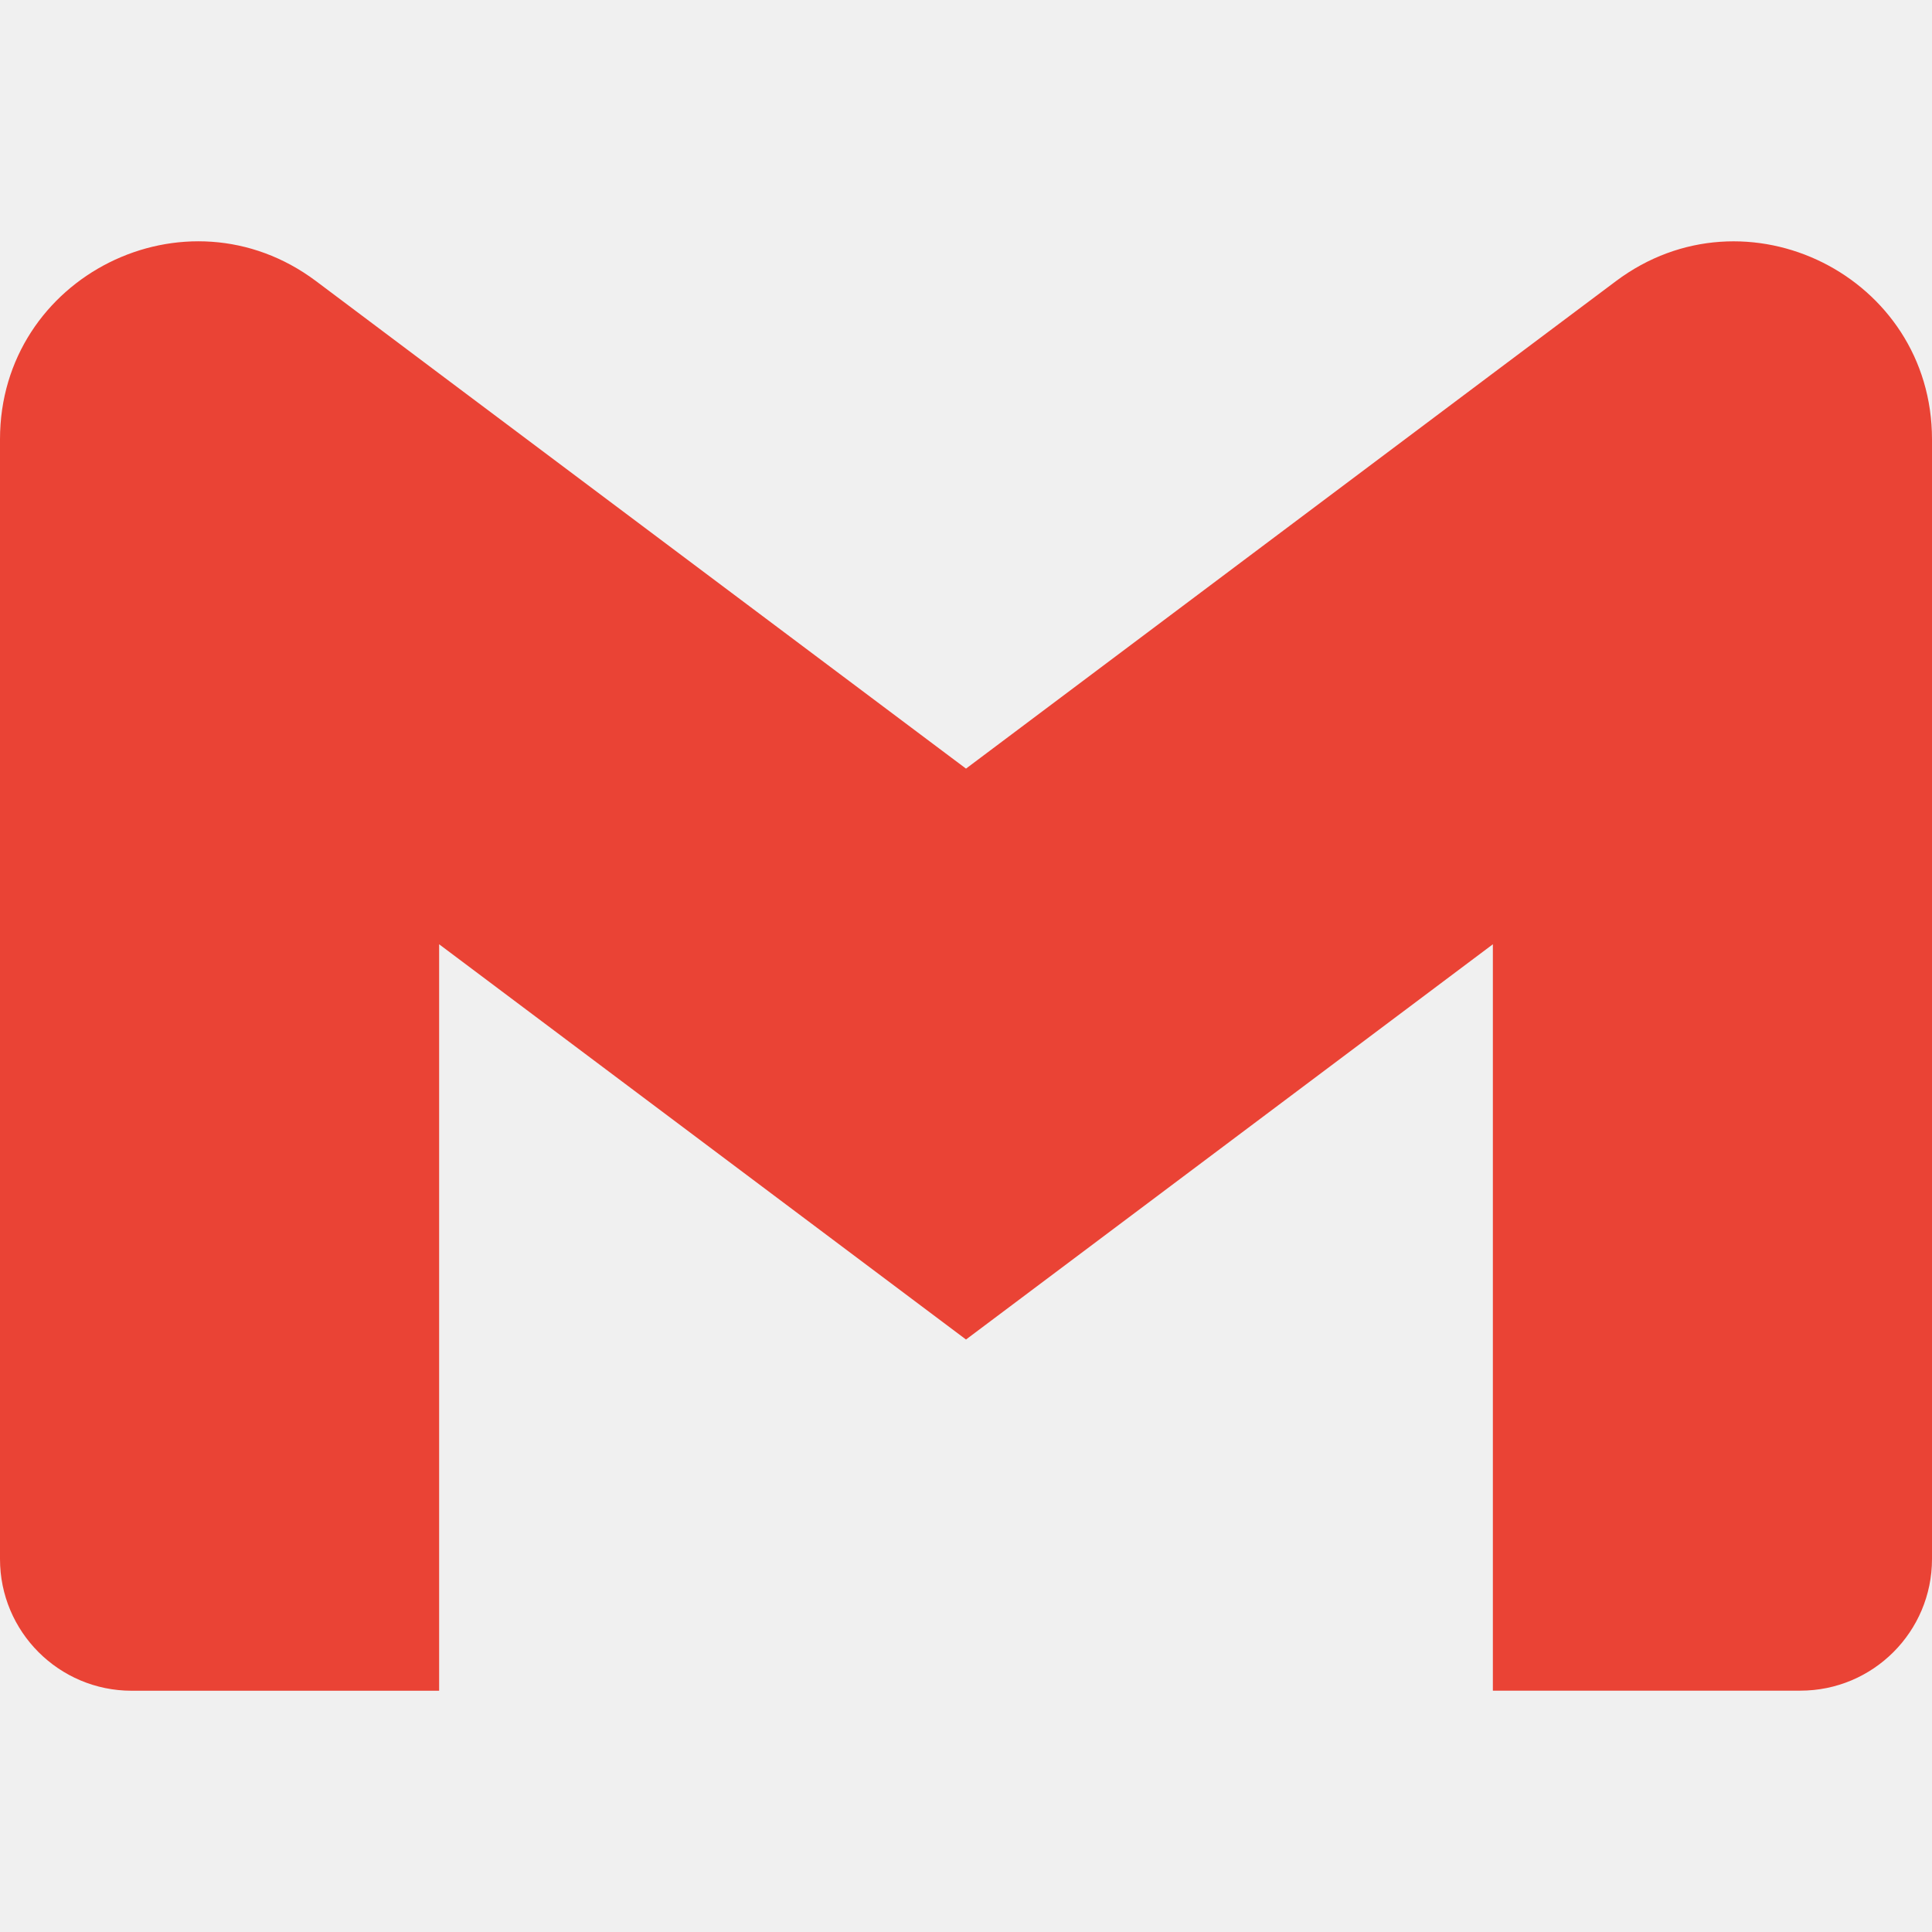
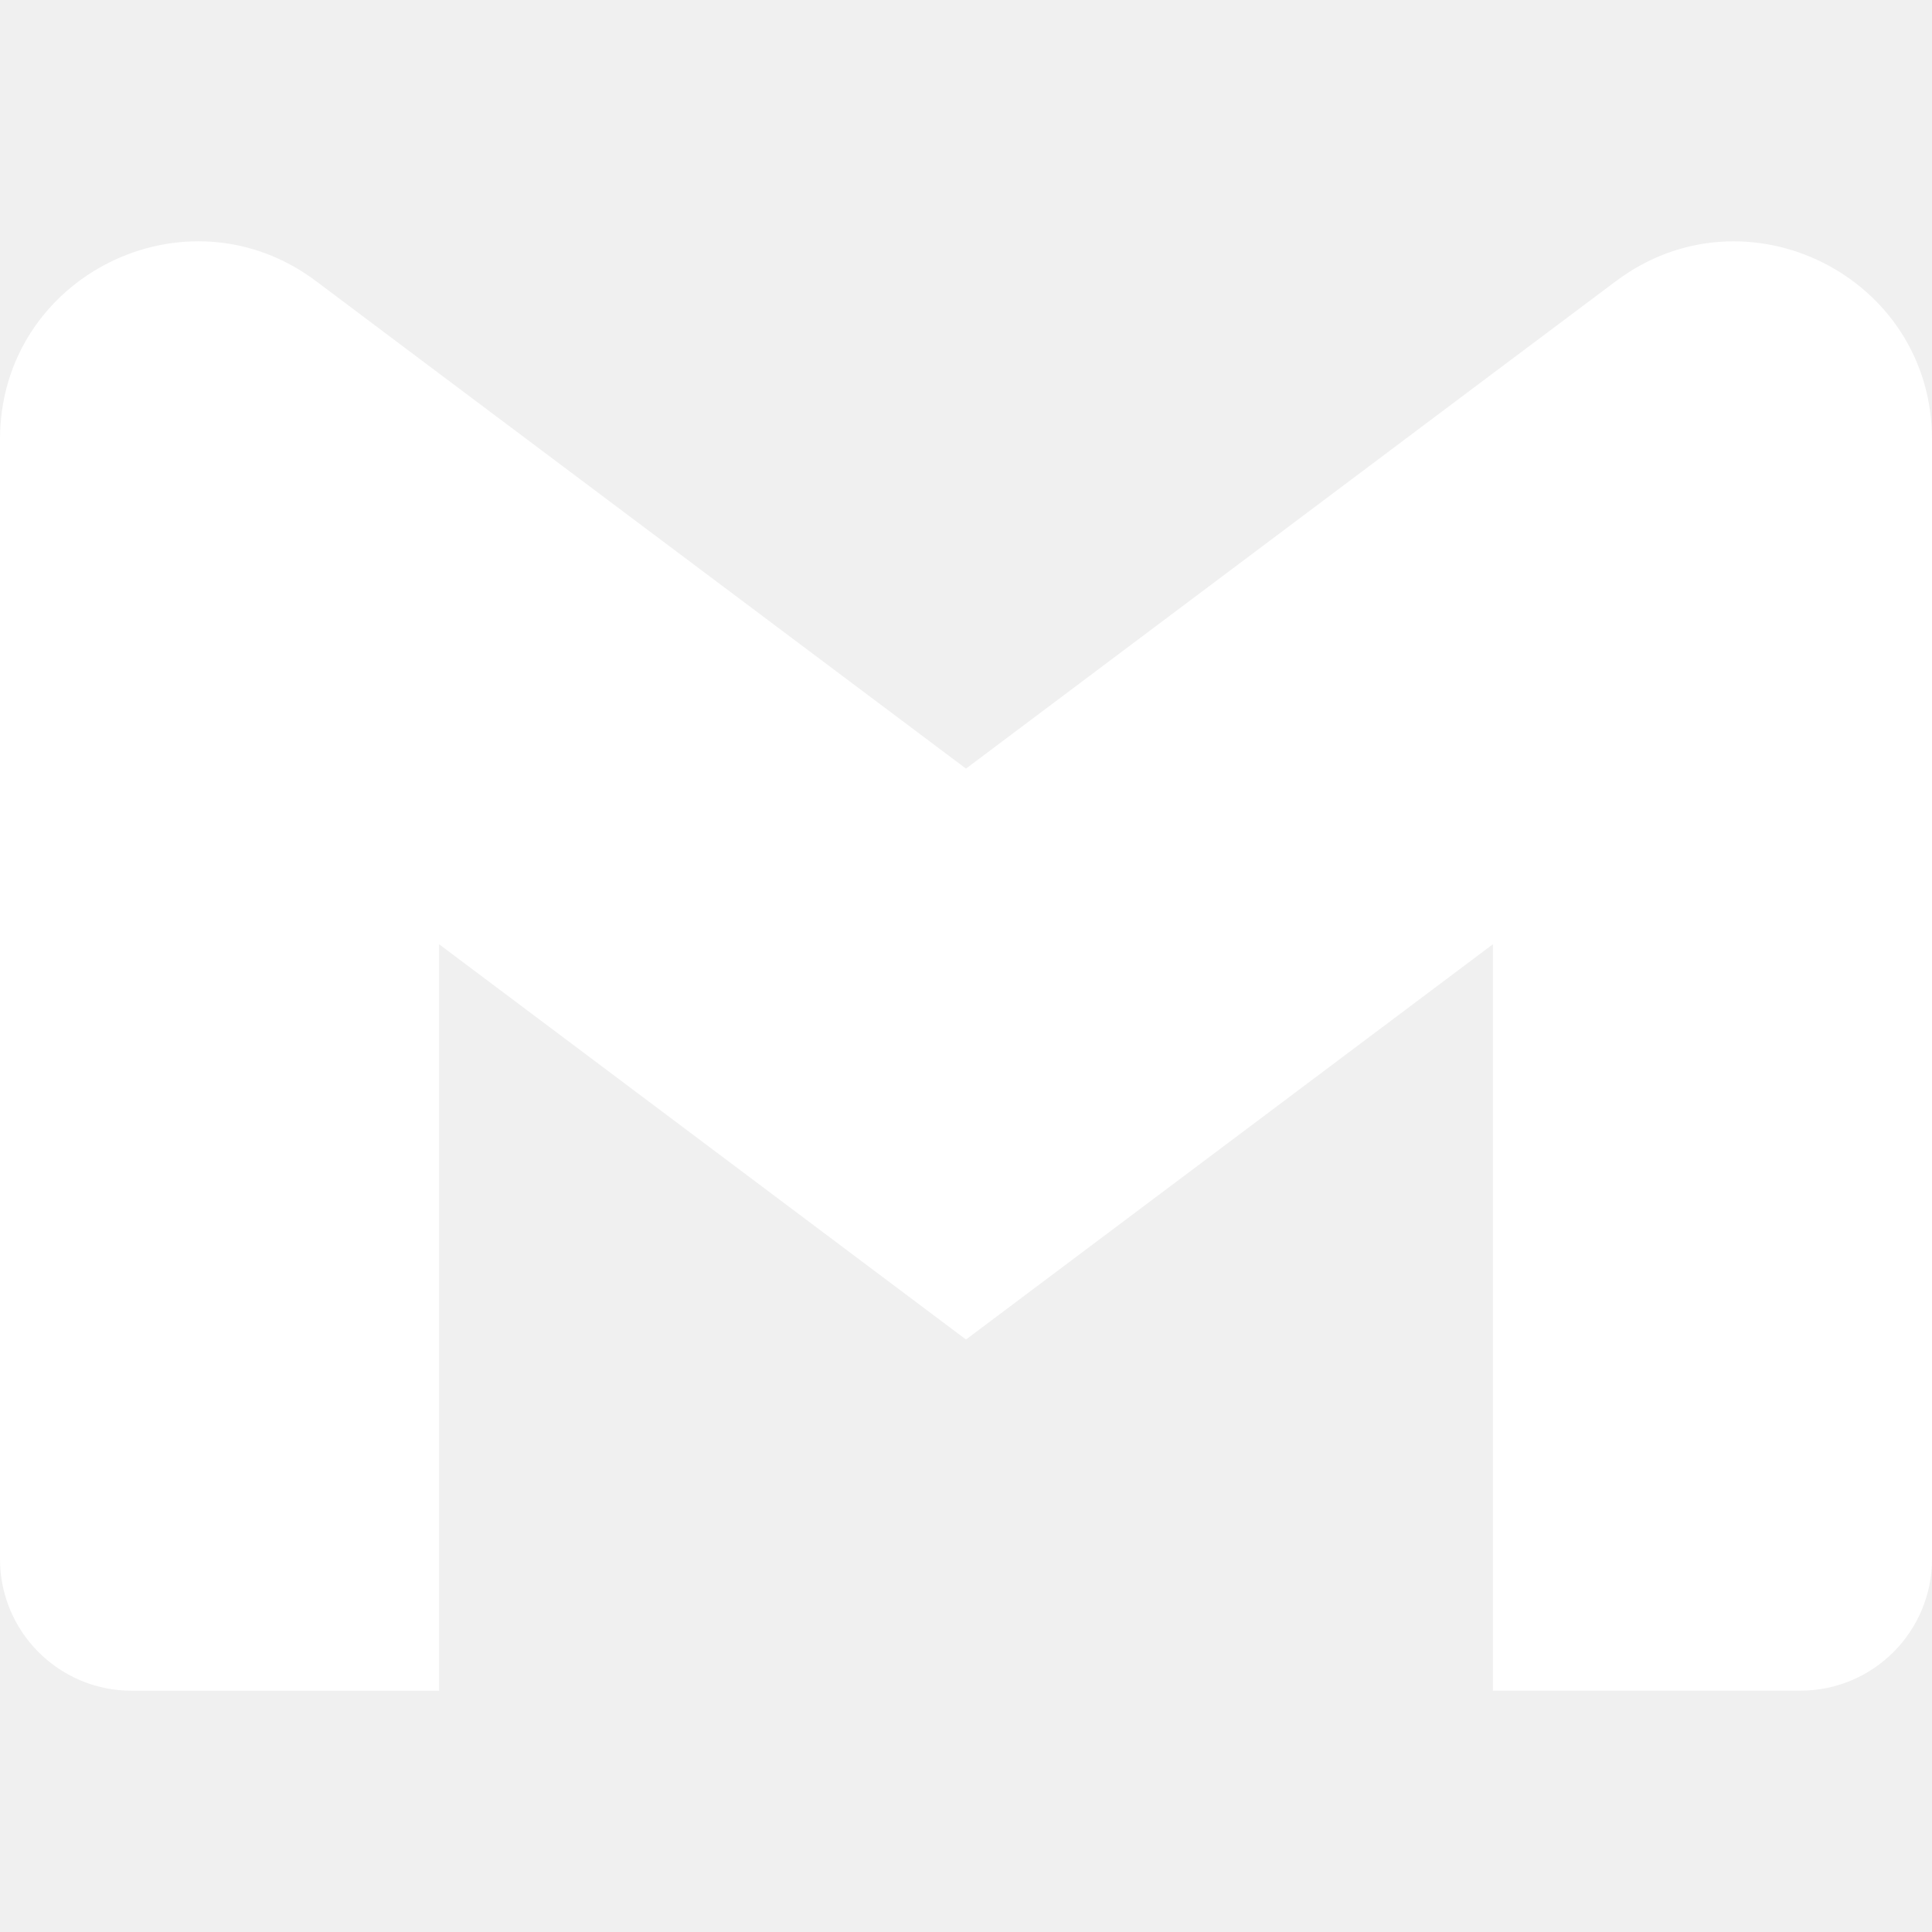
- <svg xmlns="http://www.w3.org/2000/svg" fill="#EA4335" role="img" viewBox="0 0 24 24">
+ <svg xmlns="http://www.w3.org/2000/svg" fill="white" role="img" viewBox="0 0 24 24">
  <path d="M24 5.457v13.909c0 .904-.732 1.636-1.636 1.636h-3.819V11.73L12 16.64l-6.545-4.91v9.273H1.636A1.636 1.636 0 0 1 0 19.366V5.457c0-2.023 2.309-3.178 3.927-1.964L5.455 4.64 12 9.548l6.545-4.91 1.528-1.145C21.69 2.28 24 3.434 24 5.457z" />
</svg>
